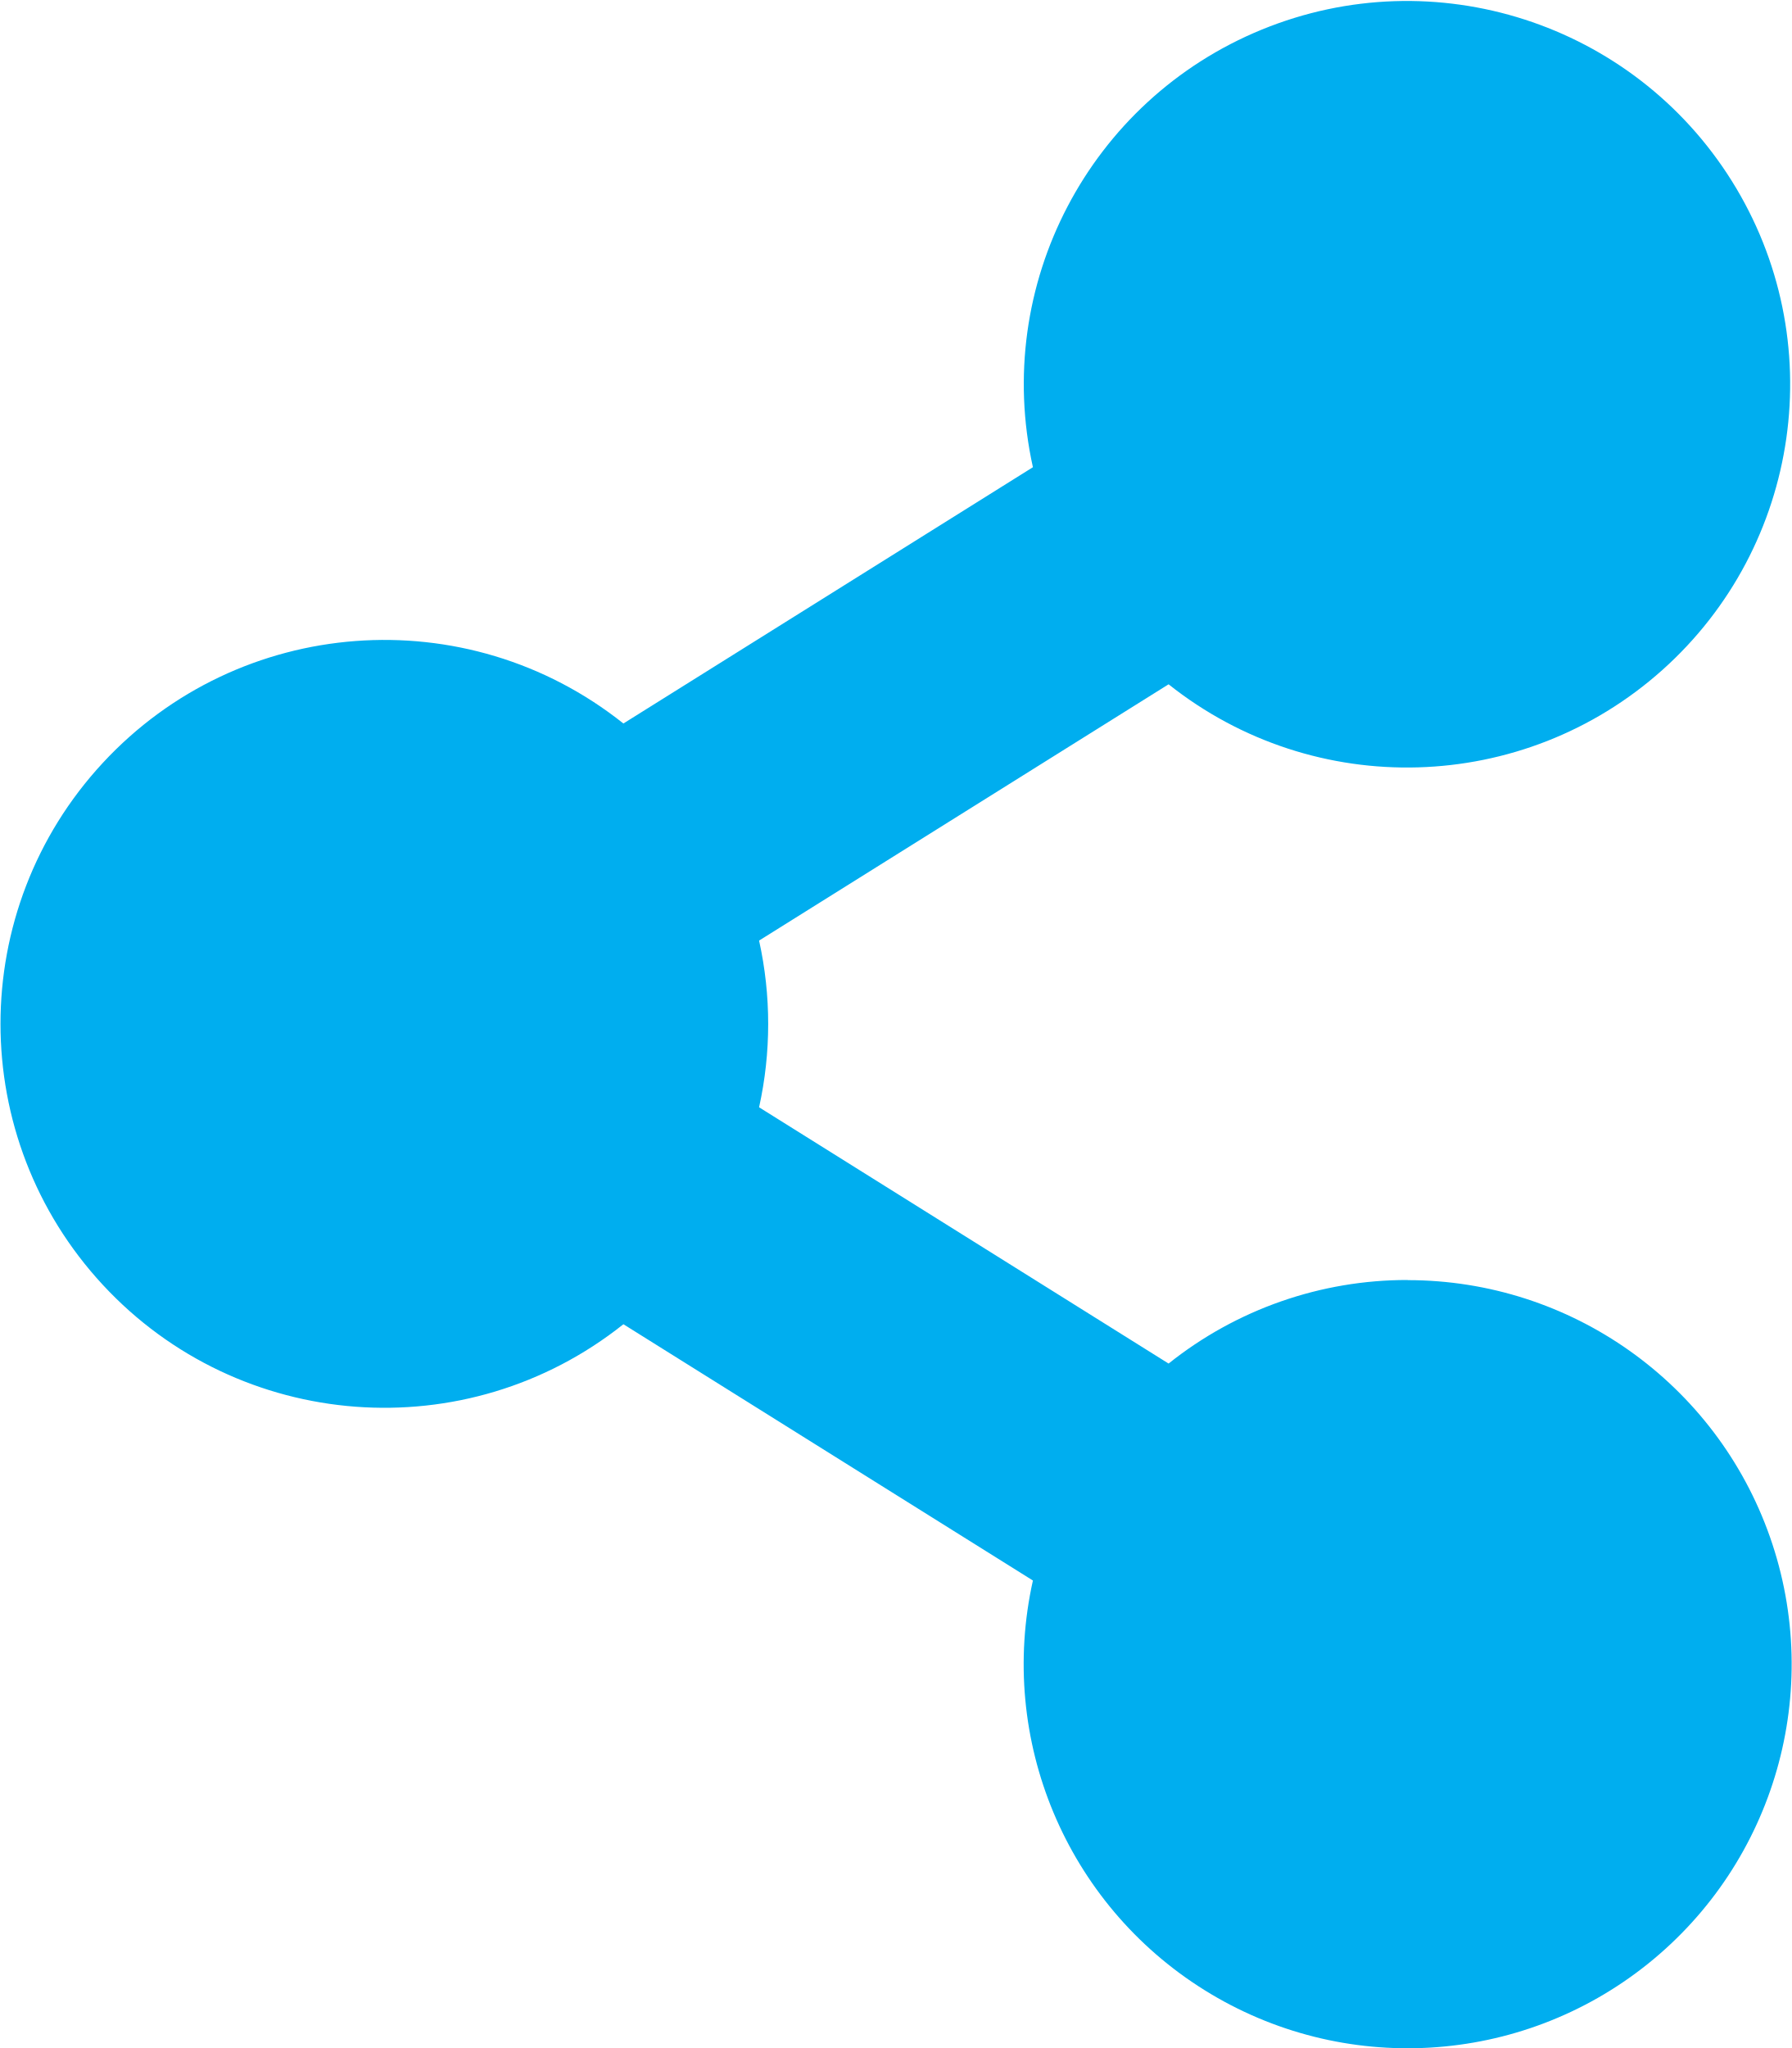
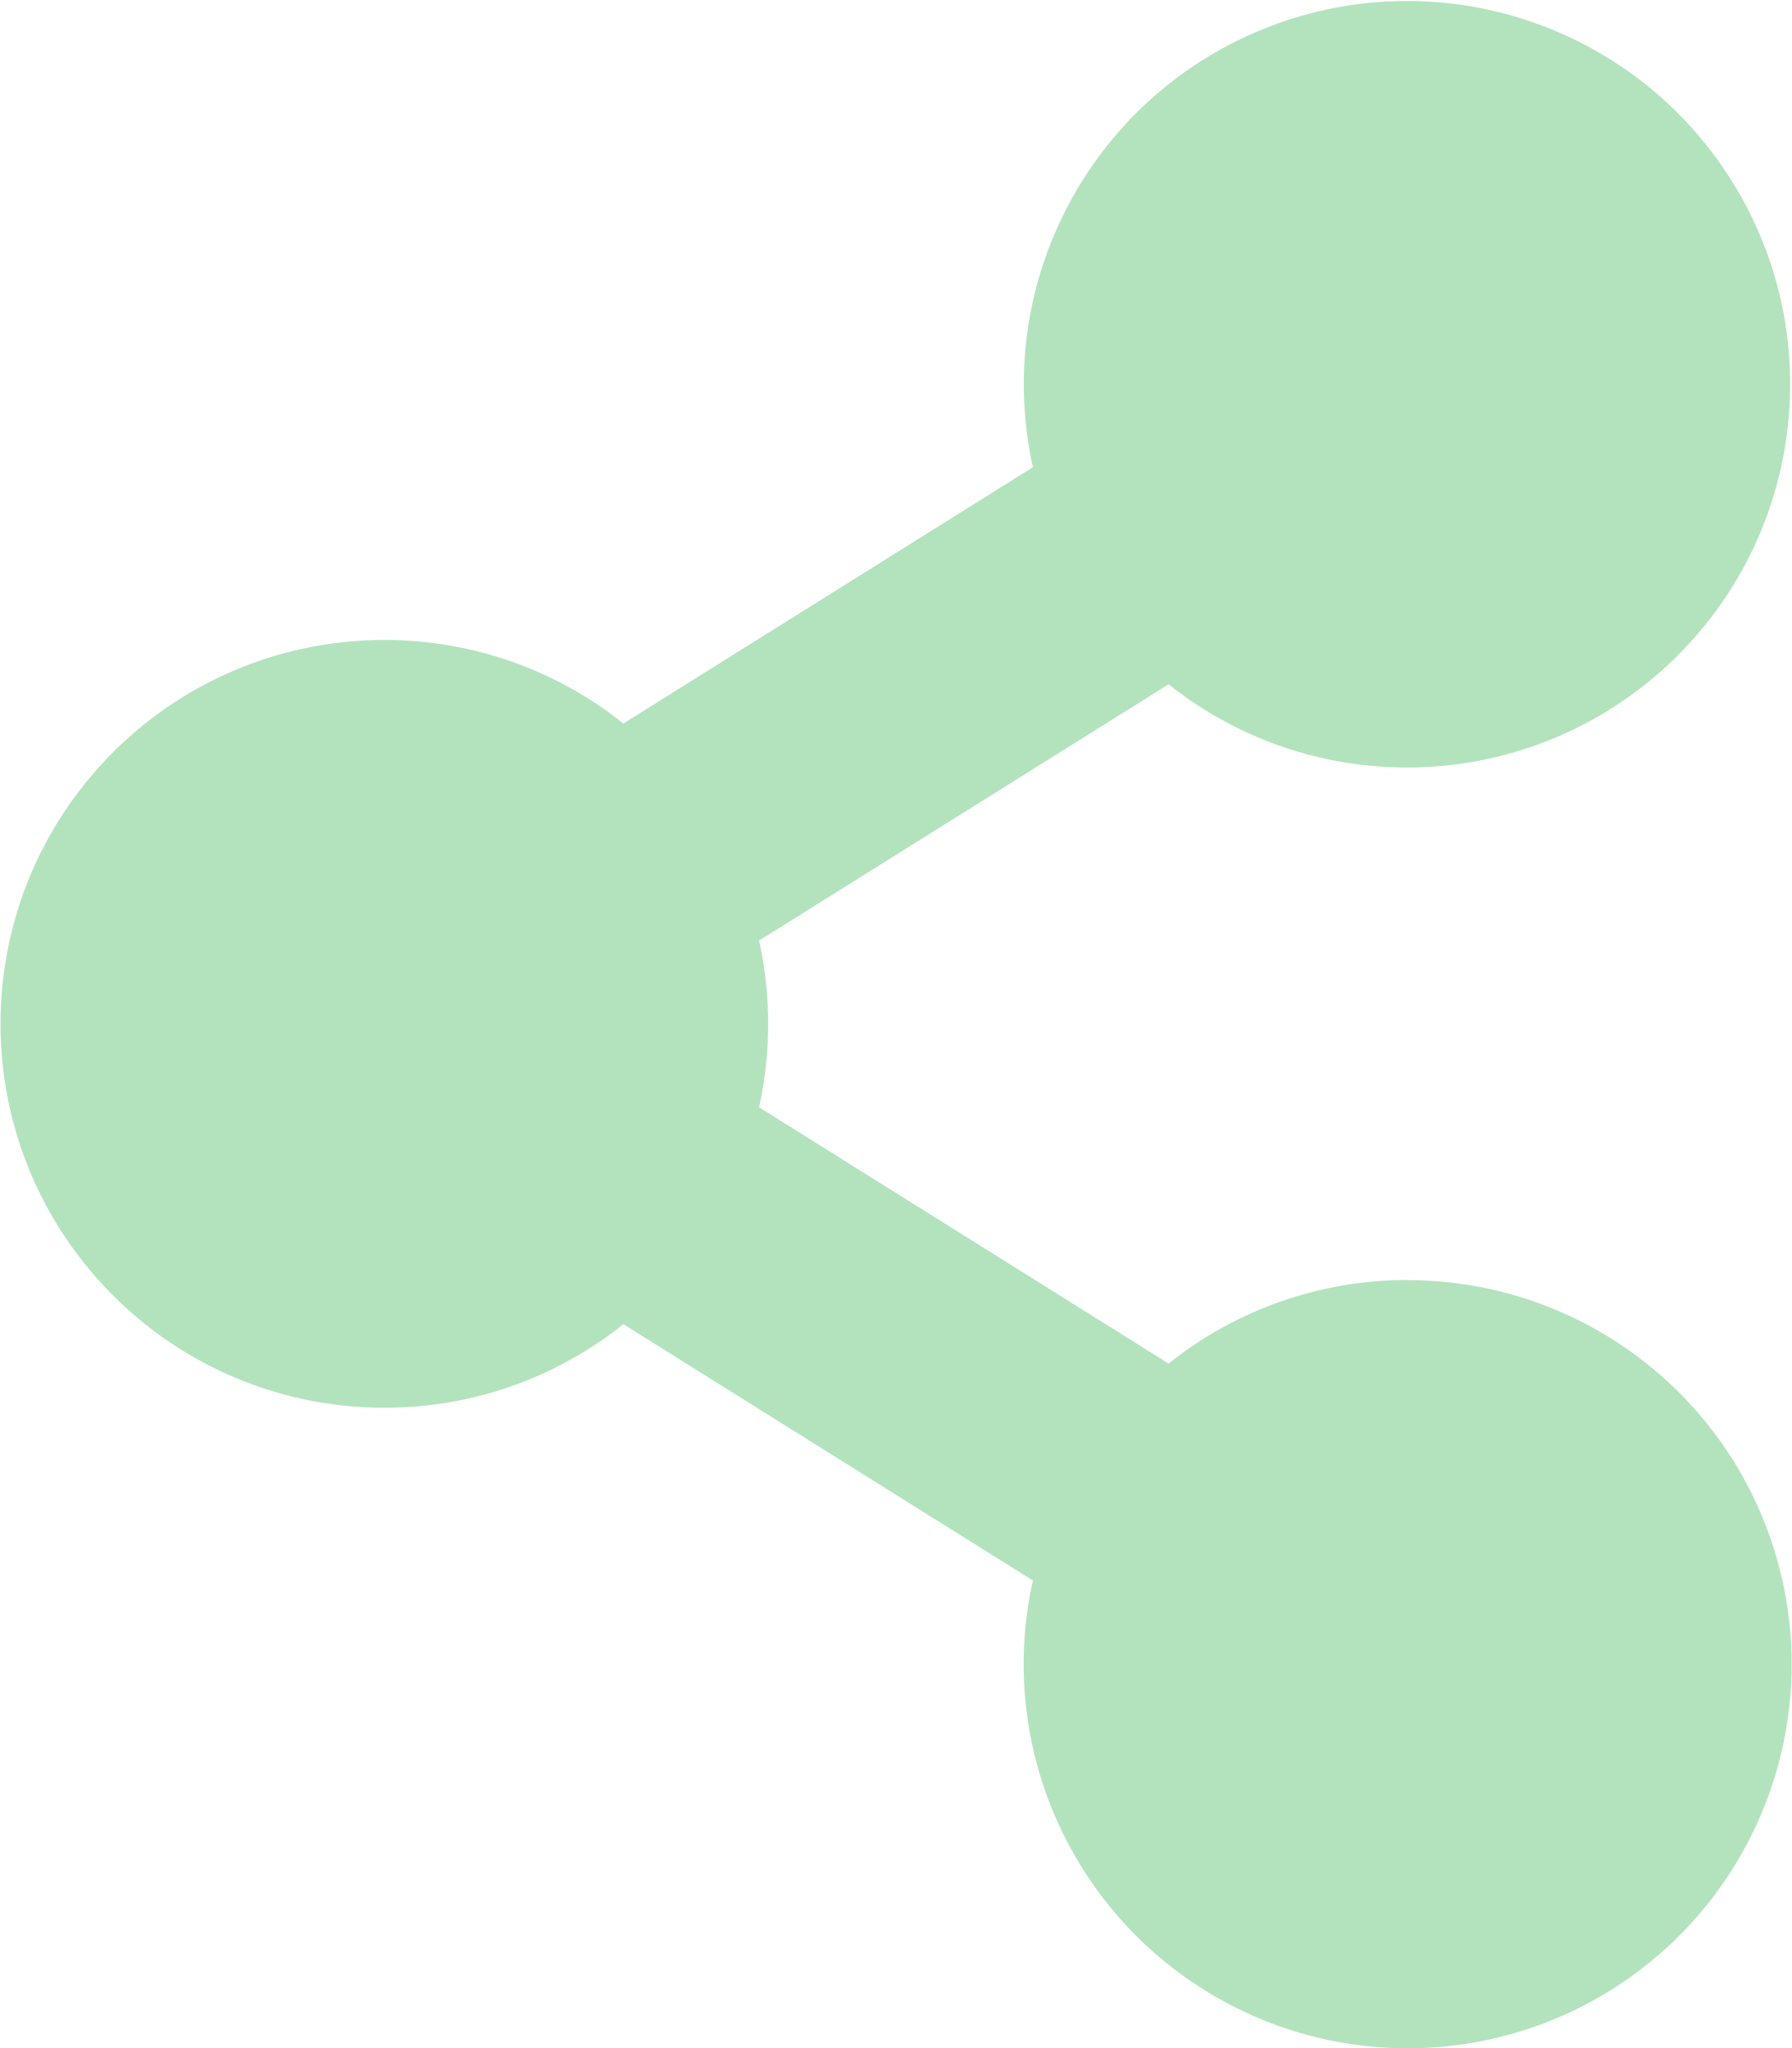
<svg xmlns="http://www.w3.org/2000/svg" width="13.125" height="15" viewBox="0 0 13.125 15">
  <defs>
-     <style>.a{fill:#00aeef;}</style>
+     <style>.a{fill:#b3e3bd;}</style>
  </defs>
  <path class="a" d="M10.313,9.375a2.8,2.8,0,0,0-1.752.612l-3-1.877a2.829,2.829,0,0,0,0-1.221l3-1.877a2.807,2.807,0,1,0-.994-1.59l-3,1.877a2.812,2.812,0,1,0,0,4.4l3,1.877a2.813,2.813,0,1,0,2.746-2.2Z" />
</svg>
